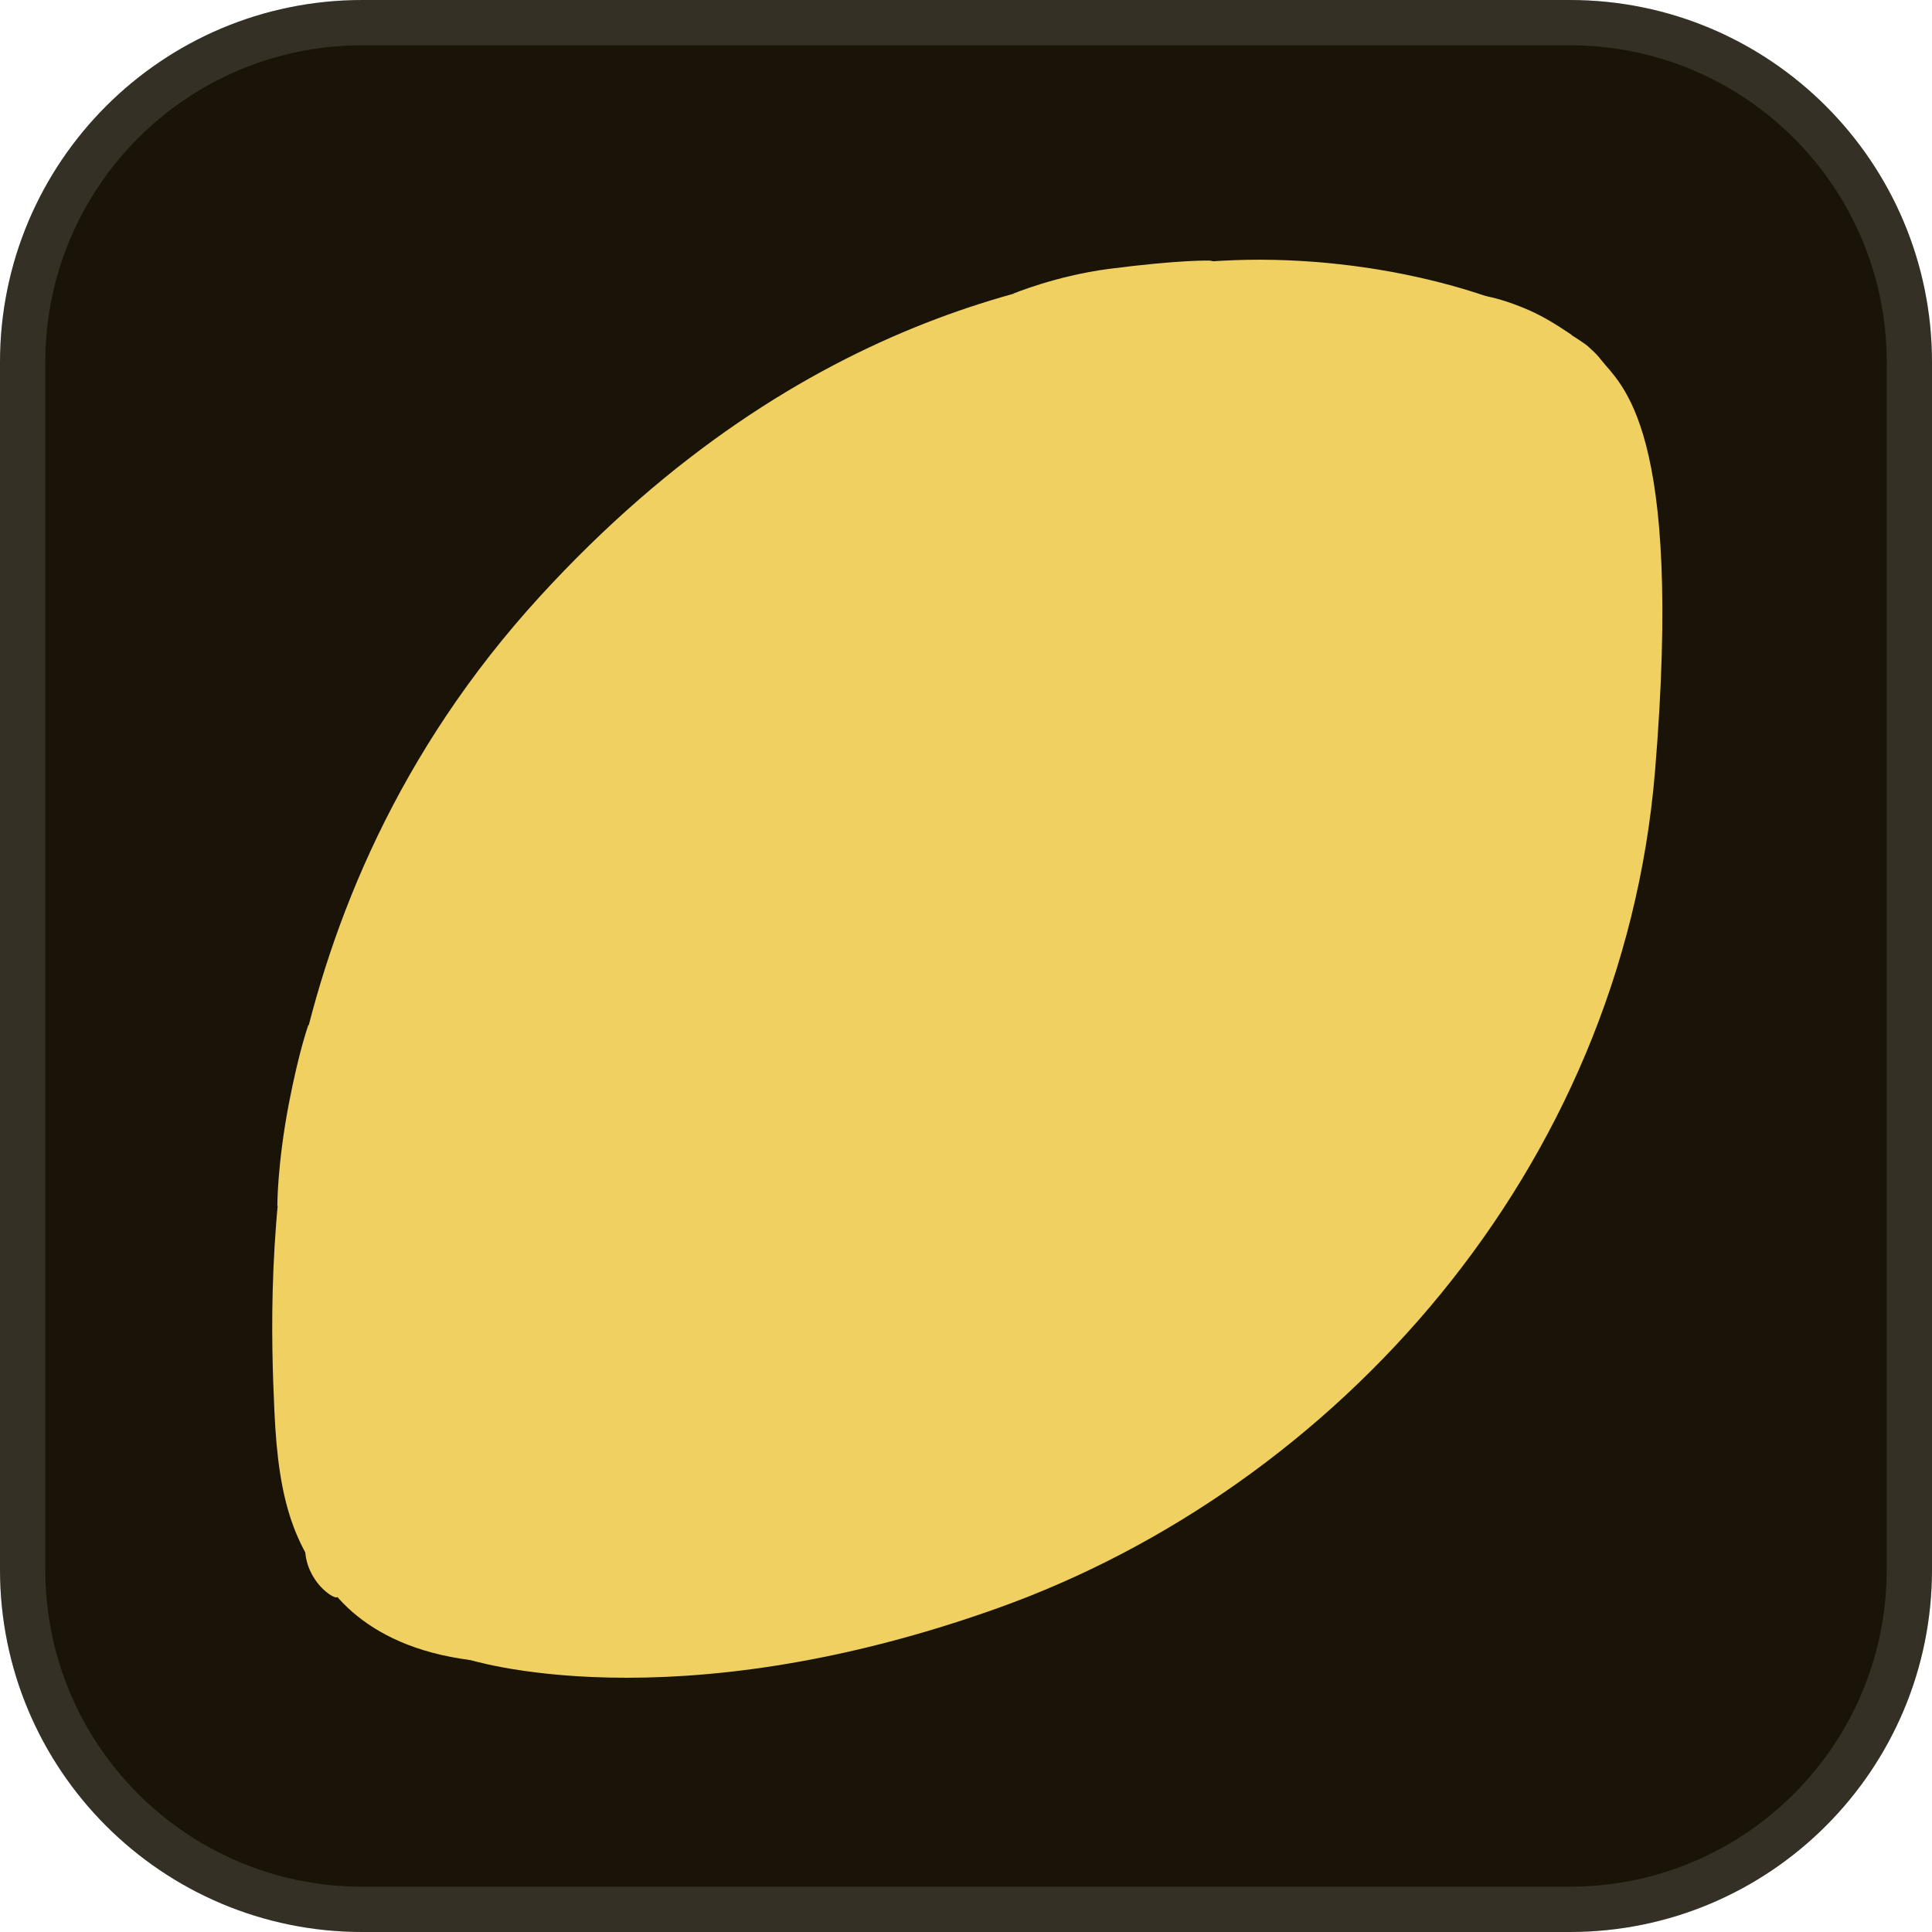
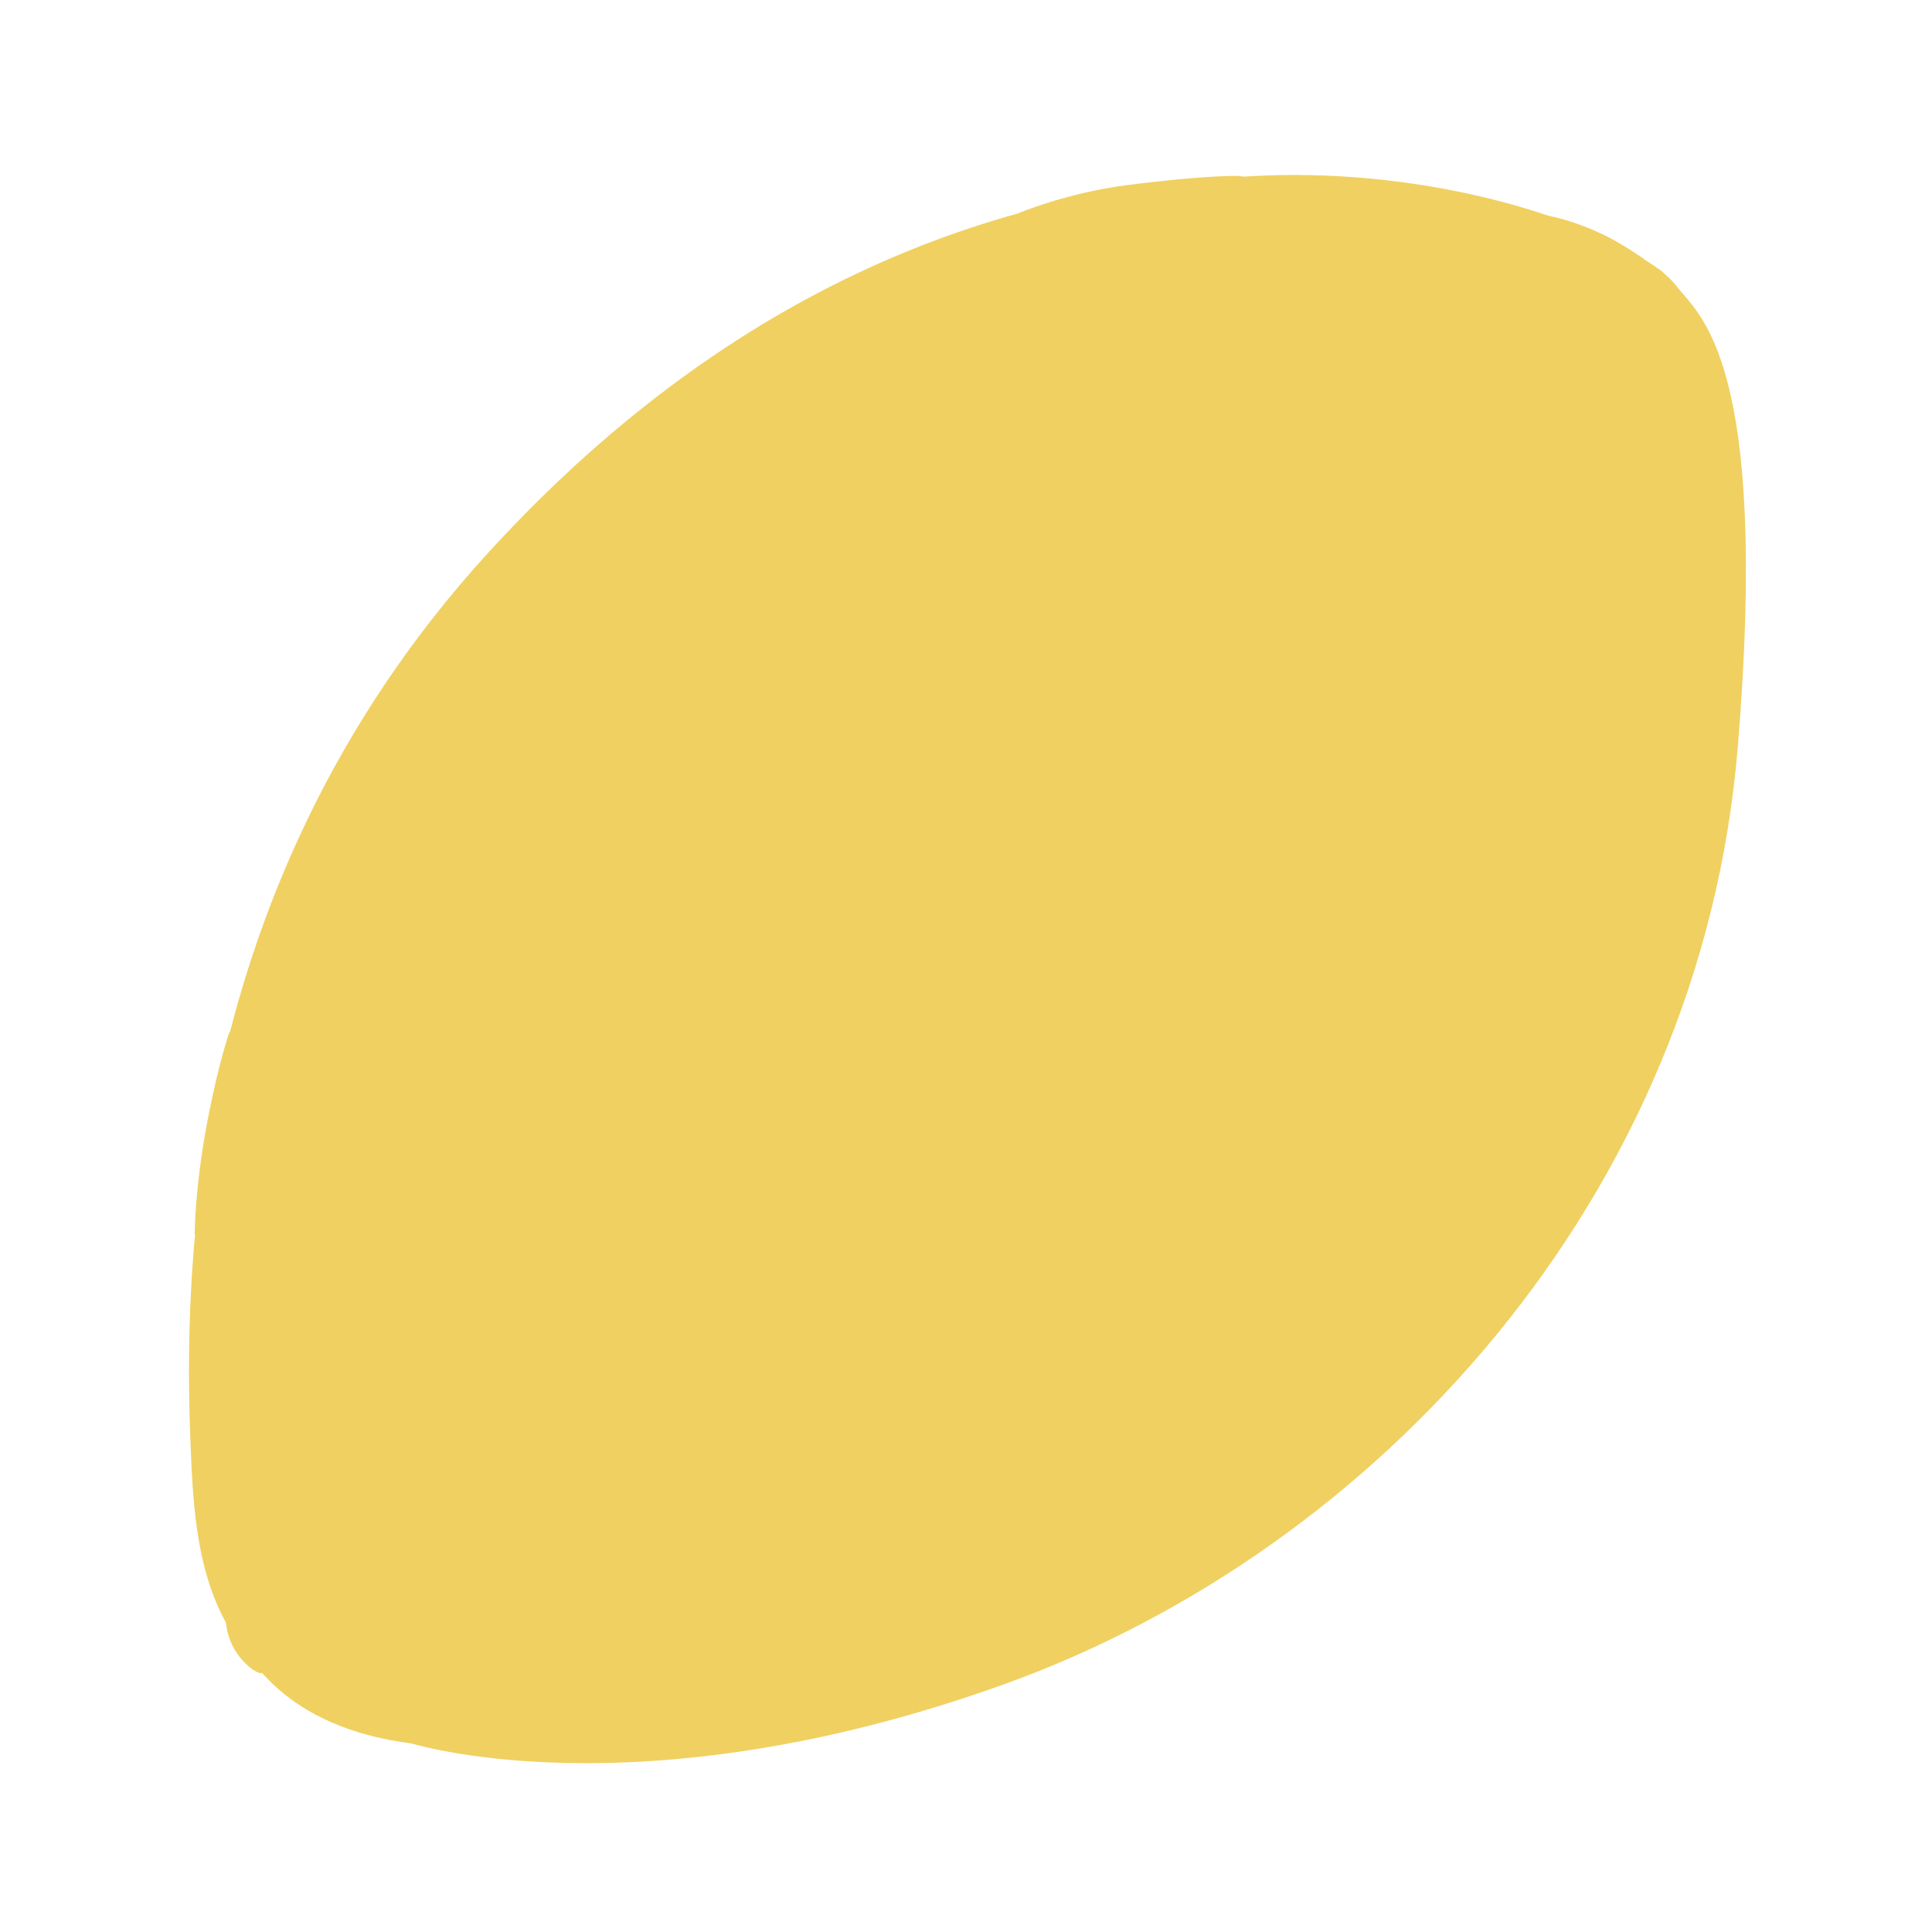
<svg xmlns="http://www.w3.org/2000/svg" viewBox="0 0 64 64" fill="none">
-   <rect width="64" height="64" rx="12" fill="#1a1408" />
-   <rect x="0.75" y="0.75" width="62.5" height="62.5" rx="11.25" fill="none" stroke="rgba(255,255,255,0.12)" stroke-width="1.5" />
-   <svg x="7" y="7" width="50" height="50" viewBox="0 0 128 128" preserveAspectRatio="xMidYMid meet">
+   <svg x="4" y="4" width="56" height="56" viewBox="0 0 128 128" preserveAspectRatio="xMidYMid meet">
    <path d="M78.87 72.26l-57.19 50.51s17.18 5.64 45.05-4.33c28.59-10.23 52.89-37.1 55.7-70.94c2.44-29.39-2.94-32.78-4.61-34.95c-1.63-2.12-4.38-2.39-4.38-2.39l-34.57 62.1z" fill="#f0d060" />
    <path d="M27.83 32.7C3.85 58.95 4.82 90.06 5.35 101.75c.35 7.8 1.7 11.76 5.49 15.93c3.54 3.89 10.93 7.37 25.98 4.18c15.67-3.32 39.52-14.28 61.12-38.88c22.91-26.1 24.79-67.27 18.59-71.7c-6.2-4.43-18.77-7.79-30.98-7.08S50.32 8.09 27.83 32.7z" fill="#f0d060" />
    <path d="M10.67 117.53c-.29.19-2.62-1.32-2.72-4.08c-.18-4.66 2.97-18.05 7.43-28.28c4.19-9.63 7.19-13.94 7.19-13.94s-2.83-2.76-2.73-7.9s1.88-14.96 21.45-33.87C62.01 9.41 69 11.5 72.32 11.58c2.73.07 7 1.69 7.32 1.78c0 0 6.57-4.29 13.33-5.71s13.56-.63 14.67-.52c1.12.11 3.04.74 4.57 1.47c1.46.69 3.19 1.91 3.19 1.91s-12-1.49-19.81.51s-12.71 4.92-12.71 4.92s2.2 3.88 2 6.57c-.29 3.81-2.76 6.95-9.81 14.19c-6.15 6.32-28.22 31.2-30.95 33.99c-3.52 3.62-7.9 5.33-11.81 4.95c-3.9-.38-6.28-1.9-6.28-1.9s-4.29 7.33-7.43 15.05s-5.24 15.62-7.05 24.57c-.45 2.26-.34 3.81-.88 4.17z" fill="#f0d060" />
    <path d="M26.63 70.14c2.55 1.51 9.38 2.3 13.26-.83c3.88-3.12 9-10.39 20.61-23.26c8.8-9.74 18.91-18.01 19.39-22.74c.63-6.26-5.01-8.51-11.07-8.04c-6.05.47-17.5 8.8-26.96 18.64s-16.84 19.2-18.35 25.82c-.93 4.07.03 8.57 3.12 10.41z" fill="#f0d060" />
    <path d="M67.99 6.99s7.65 1.38 15.5 6.58S99.9 25.55 105.14 31.3c2.97 3.26 11.25 13.87 11.73 13.87s1.43-6.34 1.72-8.7c.28-2.36.76-4.64.47-5.49c-.28-.85-5.81-8.24-14.76-16.18C94.13 5.78 84.69 4.18 84.69 4.18s-2.45-.09-8.62.71c-4.47.59-8.08 2.1-8.08 2.1z" fill="#f0d060" />
    <path d="M8.23 69.01S13.3 70.23 22 76.28c9.8 6.82 15.89 12.2 23.27 19.77c7.01 7.19 14.54 16.75 14.54 17.32c0 .57-2.98 1.76-7.35 3.68c-2.14.94-6.21 2.7-6.88 2.41c-.66-.28-6.03-8.43-14.41-16.51c-5.3-5.11-11.07-10.59-18.45-15.14C8 84.91 5.6 84.35 5.6 84.35s-.02-3.44.97-8.65c.89-4.61 1.66-6.69 1.66-6.69z" fill="#f0d060" />
    <path d="M53.14 33.36C40.56 45.28 26.29 64.16 25.5 65.31c-1.37 1.98-1.4 3.55.37 4.65c1.77 1.1 3.05-.66 4.17-2.1c1.24-1.59 12.5-17.88 24.26-29.2C67.9 25.59 77.24 19.43 78.38 18.3c.84-.84 3.03-1.8 1.23-3.5c-1.37-1.3-4.07.38-5.2 1.23c-1.14.85-7.96 4.72-21.27 17.33z" fill="#f0d060" />
    <path d="M66.18 13.61c-1.79 1.39-1.62 3.93.52 5.61c1.63 1.28 5.11 4.03 6.77 5.55c2.02 1.85 3.95 2.2 5.44 1.04c1.56-1.21 2.37-4.22-.4-7c-2.75-2.75-4.34-4.4-7.23-5.55c-1.88-.75-3.82-.63-5.1.35z" fill="#f0d060" />
    <path d="M63.88 20.46c-1.65-.64-4.43-1.89-6.61.09c-2.18 1.98-1.03 4.53.93 5.95s4.78 4.22 7.58 6.21c1.6 1.13 4.36 2.06 6.32-.1c1.62-1.79.24-4.75-.98-6.24c-1.42-1.75-4.34-4.79-7.24-5.91z" fill="#f0d060" />
    <path d="M56.23 28.65c-2.14-1.21-5.73-2.37-8.16.12c-2.66 2.73-1.16 4.74 1.45 6.36c2.19 1.36 6.65 5.2 8.1 6.19c2.37 1.62 5.39.91 6.54-.87c1.91-2.95-.7-6.38-2.66-7.98c-1.91-1.56-4.4-3.32-5.27-3.82z" fill="#f0d060" />
    <path d="M39.69 36.98c-1.61 1.87-1.85 3.88.64 6.6c2.49 2.72 6.85 5.91 9.37 6.77c2.89.98 4.28-.12 5.32-1.74s.22-5.27-2.44-7.64c-1.68-1.5-4.68-4.16-8.38-4.97c-2.01-.44-3.47-.23-4.51.98z" fill="#f0d060" />
    <path d="M35.7 45.03c-1.39-.39-3.18.17-4.22 1.45c-1.04 1.27-1.54 3.79-.29 5.21c1.27 1.45 2.04 1.98 4.17 3.82c2.14 1.85 4.28 4.11 6.83 4.4c1.79.2 3.41-.69 4.17-1.85c.75-1.16.67-3.74-1.39-5.96c-1.46-1.58-5.17-5.92-9.27-7.07z" fill="#f0d060" />
    <path d="M24.09 55.9c-2.11 2.75-.95 6.48 4.26 9.77c4.27 2.71 8.03 4.61 10.59 1.5c2.4-2.92.06-5.9-5.32-9.6c-5.04-3.46-7.62-4.15-9.53-1.67z" fill="#f0d060" />
  </svg>
</svg>
